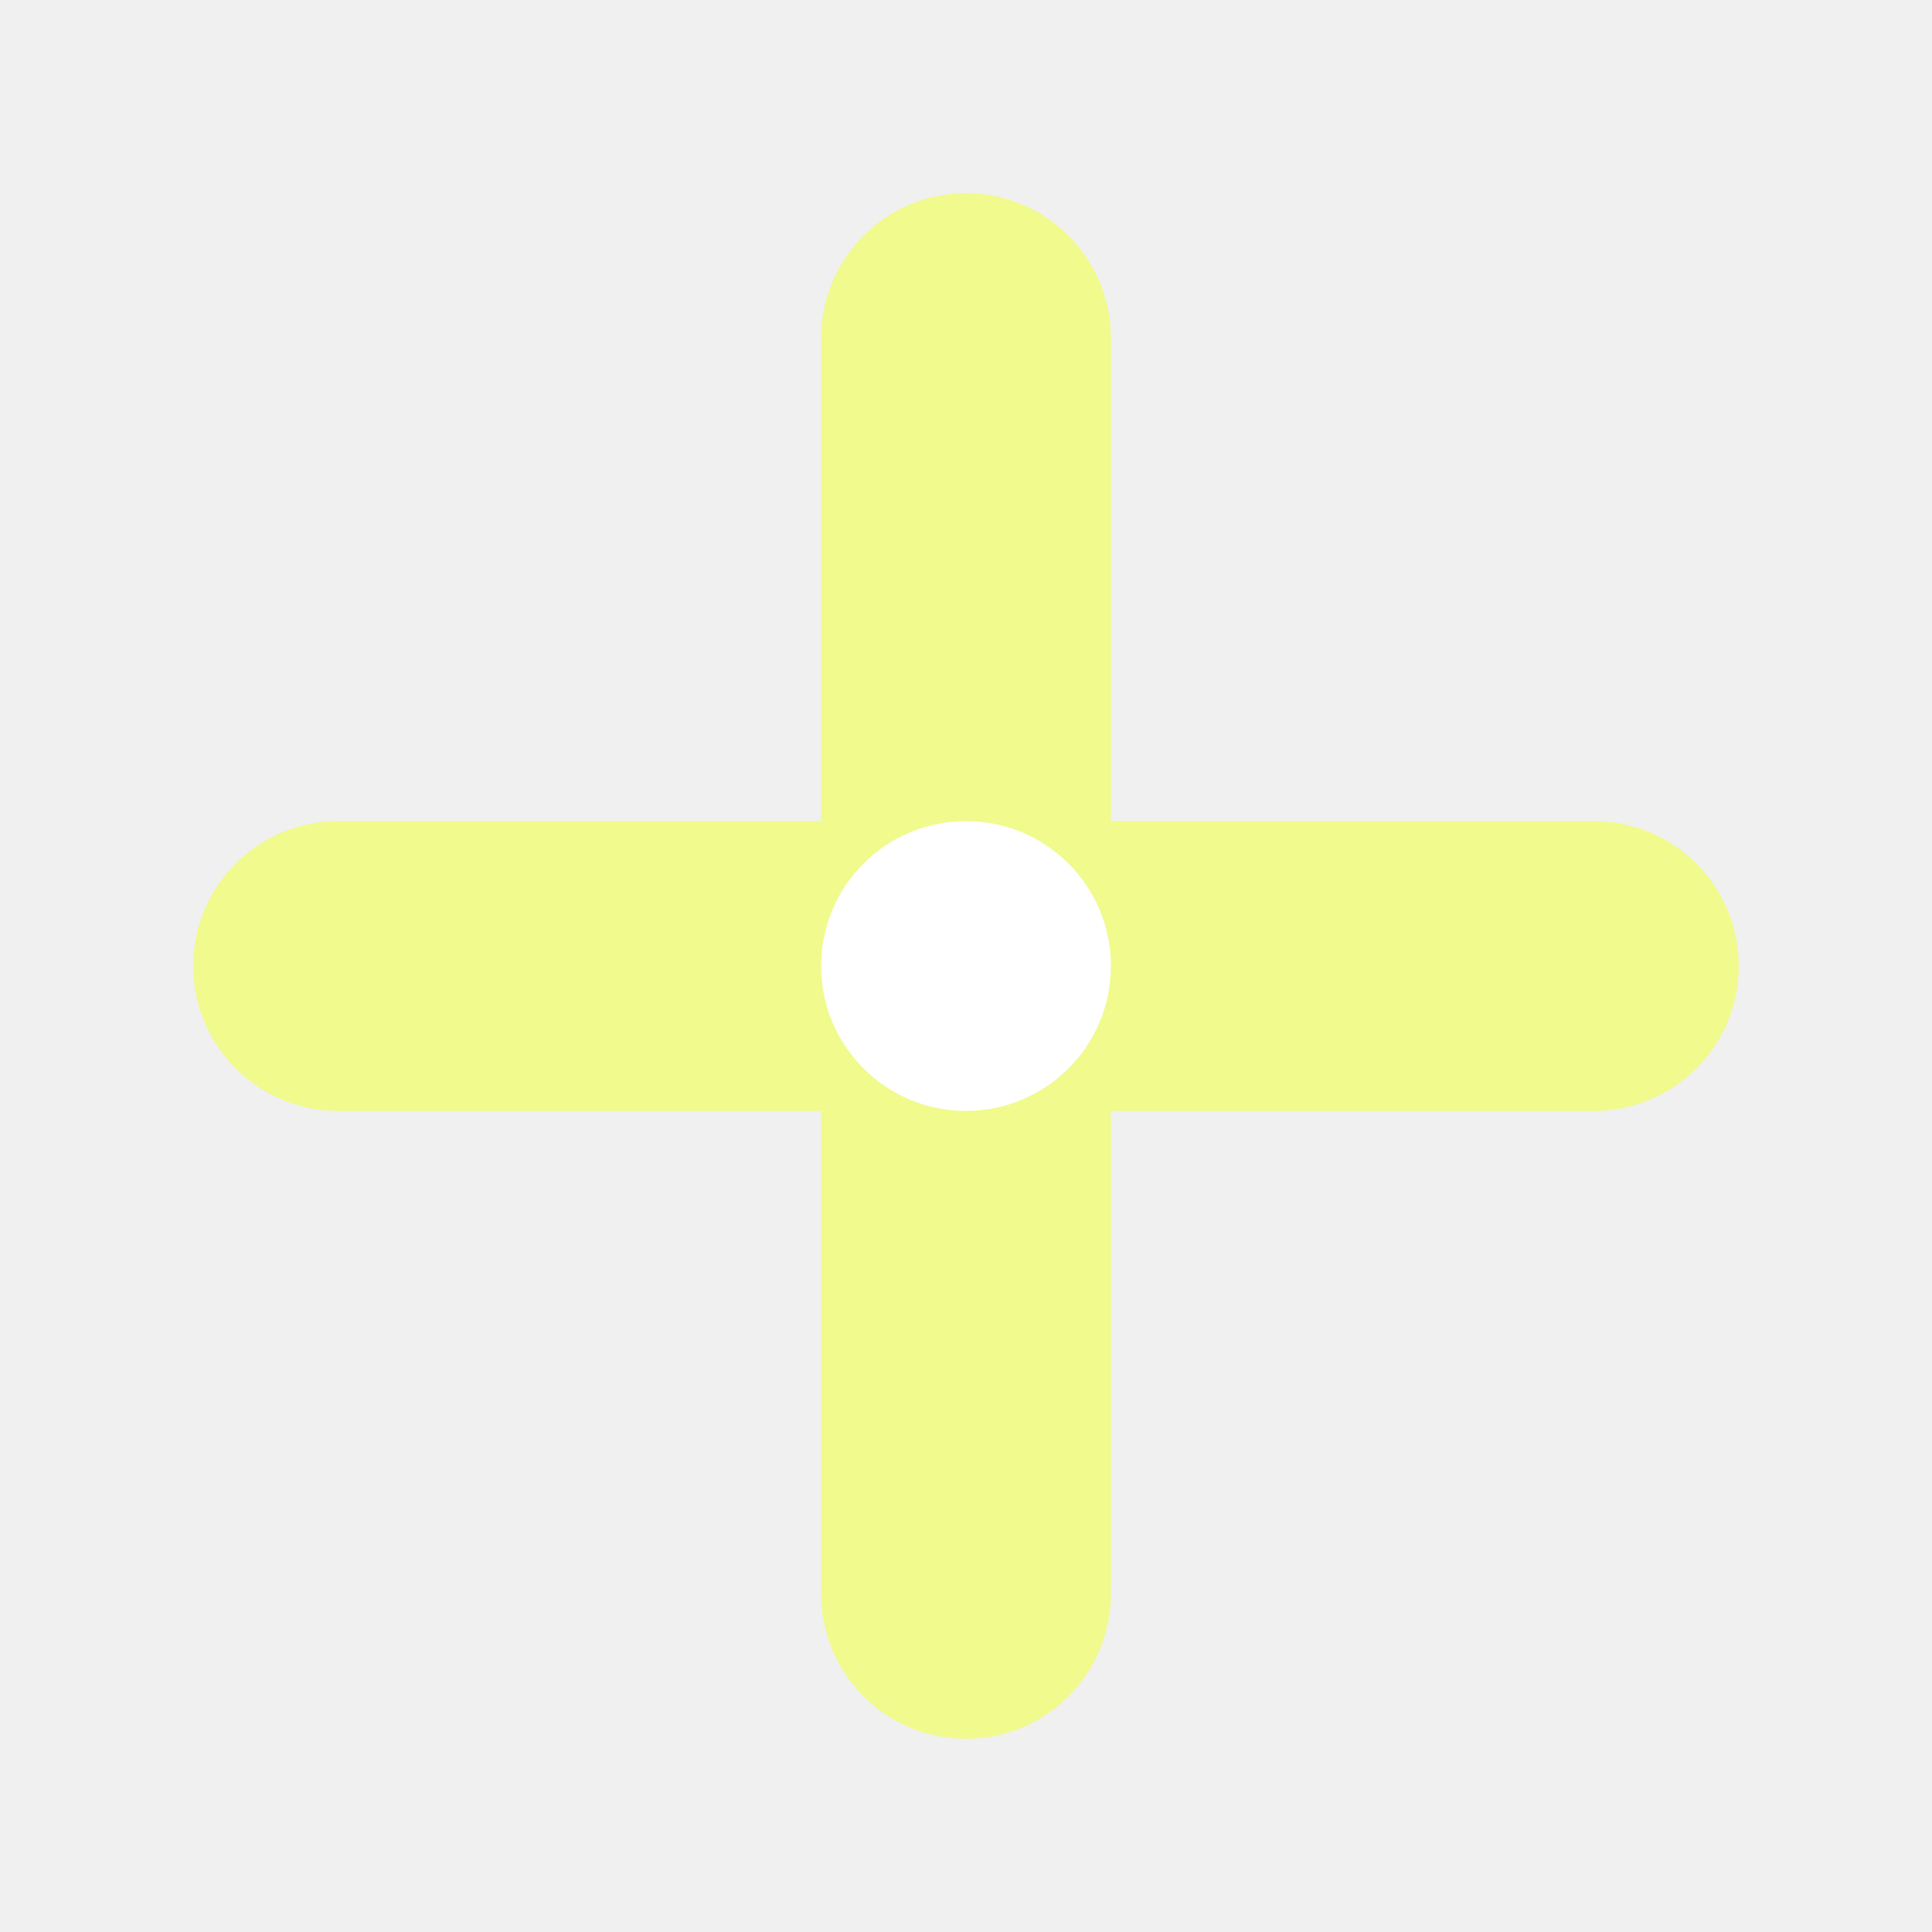
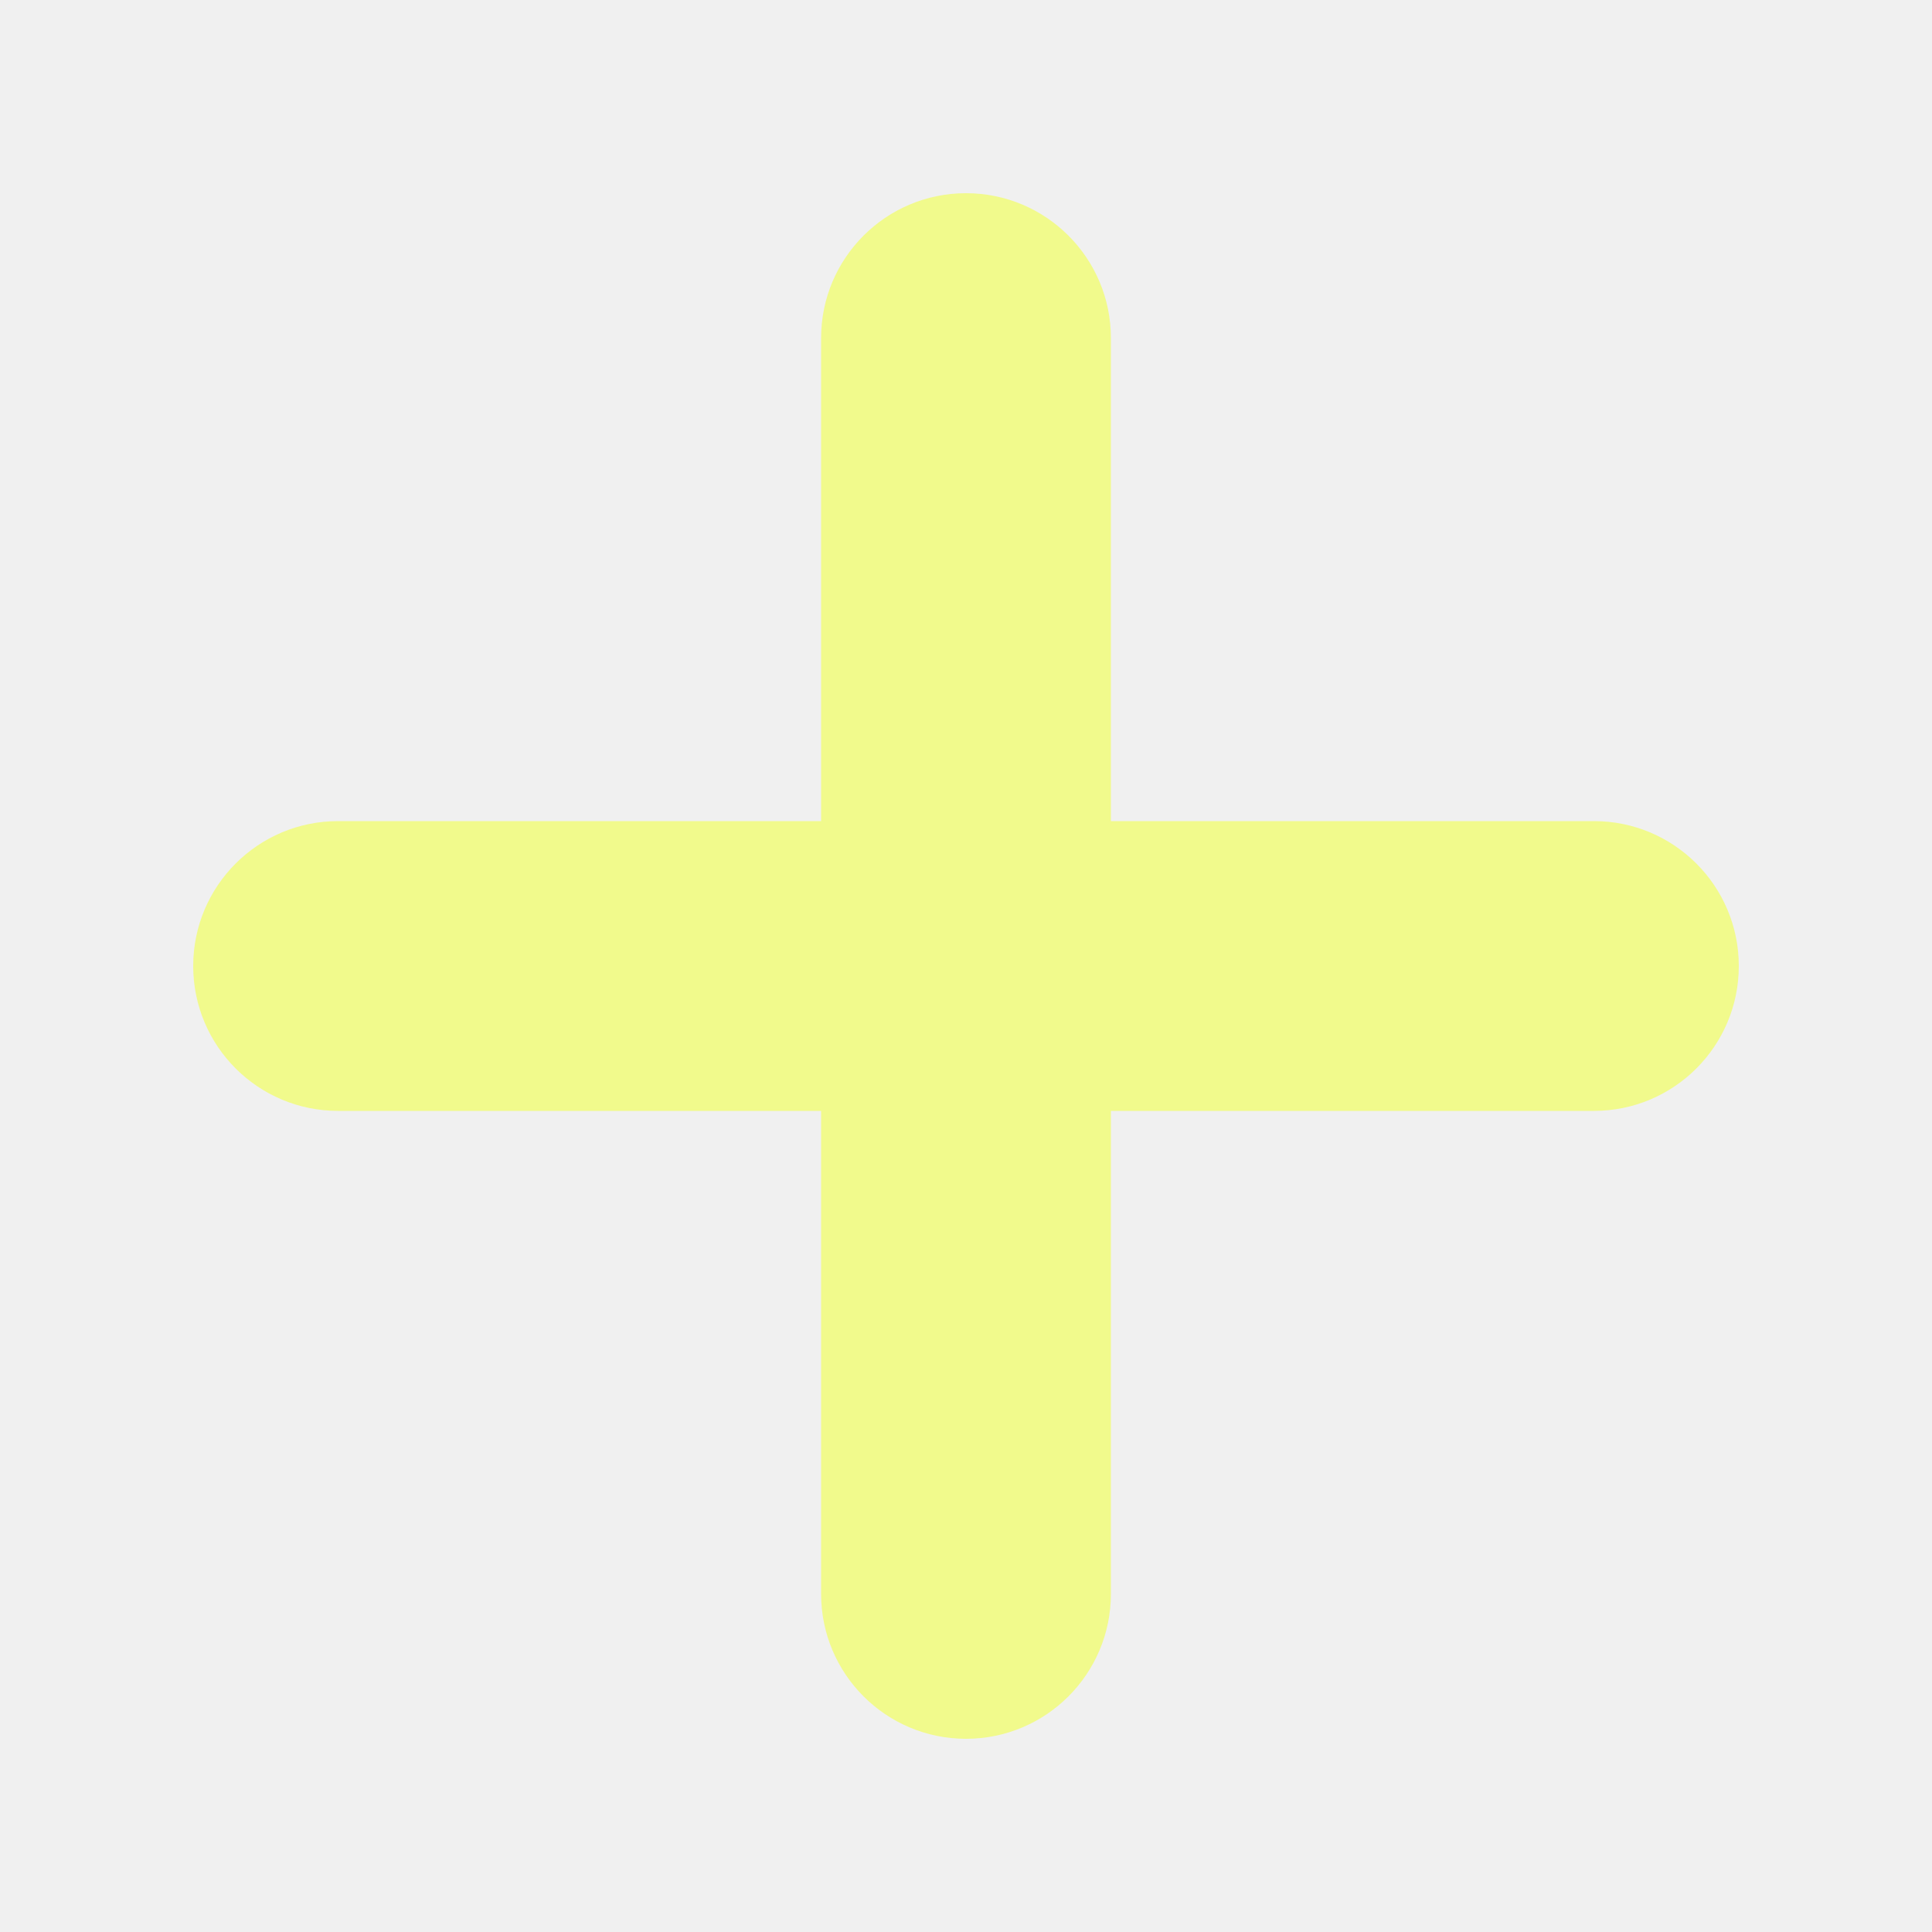
<svg xmlns="http://www.w3.org/2000/svg" width="40" height="40" viewBox="0 0 40 40">
  <g fill="#f1fa8c">
    <rect x="17" y="4" width="6" height="32" rx="3" />
    <rect x="4" y="17" width="32" height="6" rx="3" />
  </g>
-   <circle cx="20" cy="20" r="3" fill="#ffffff" />
</svg>
